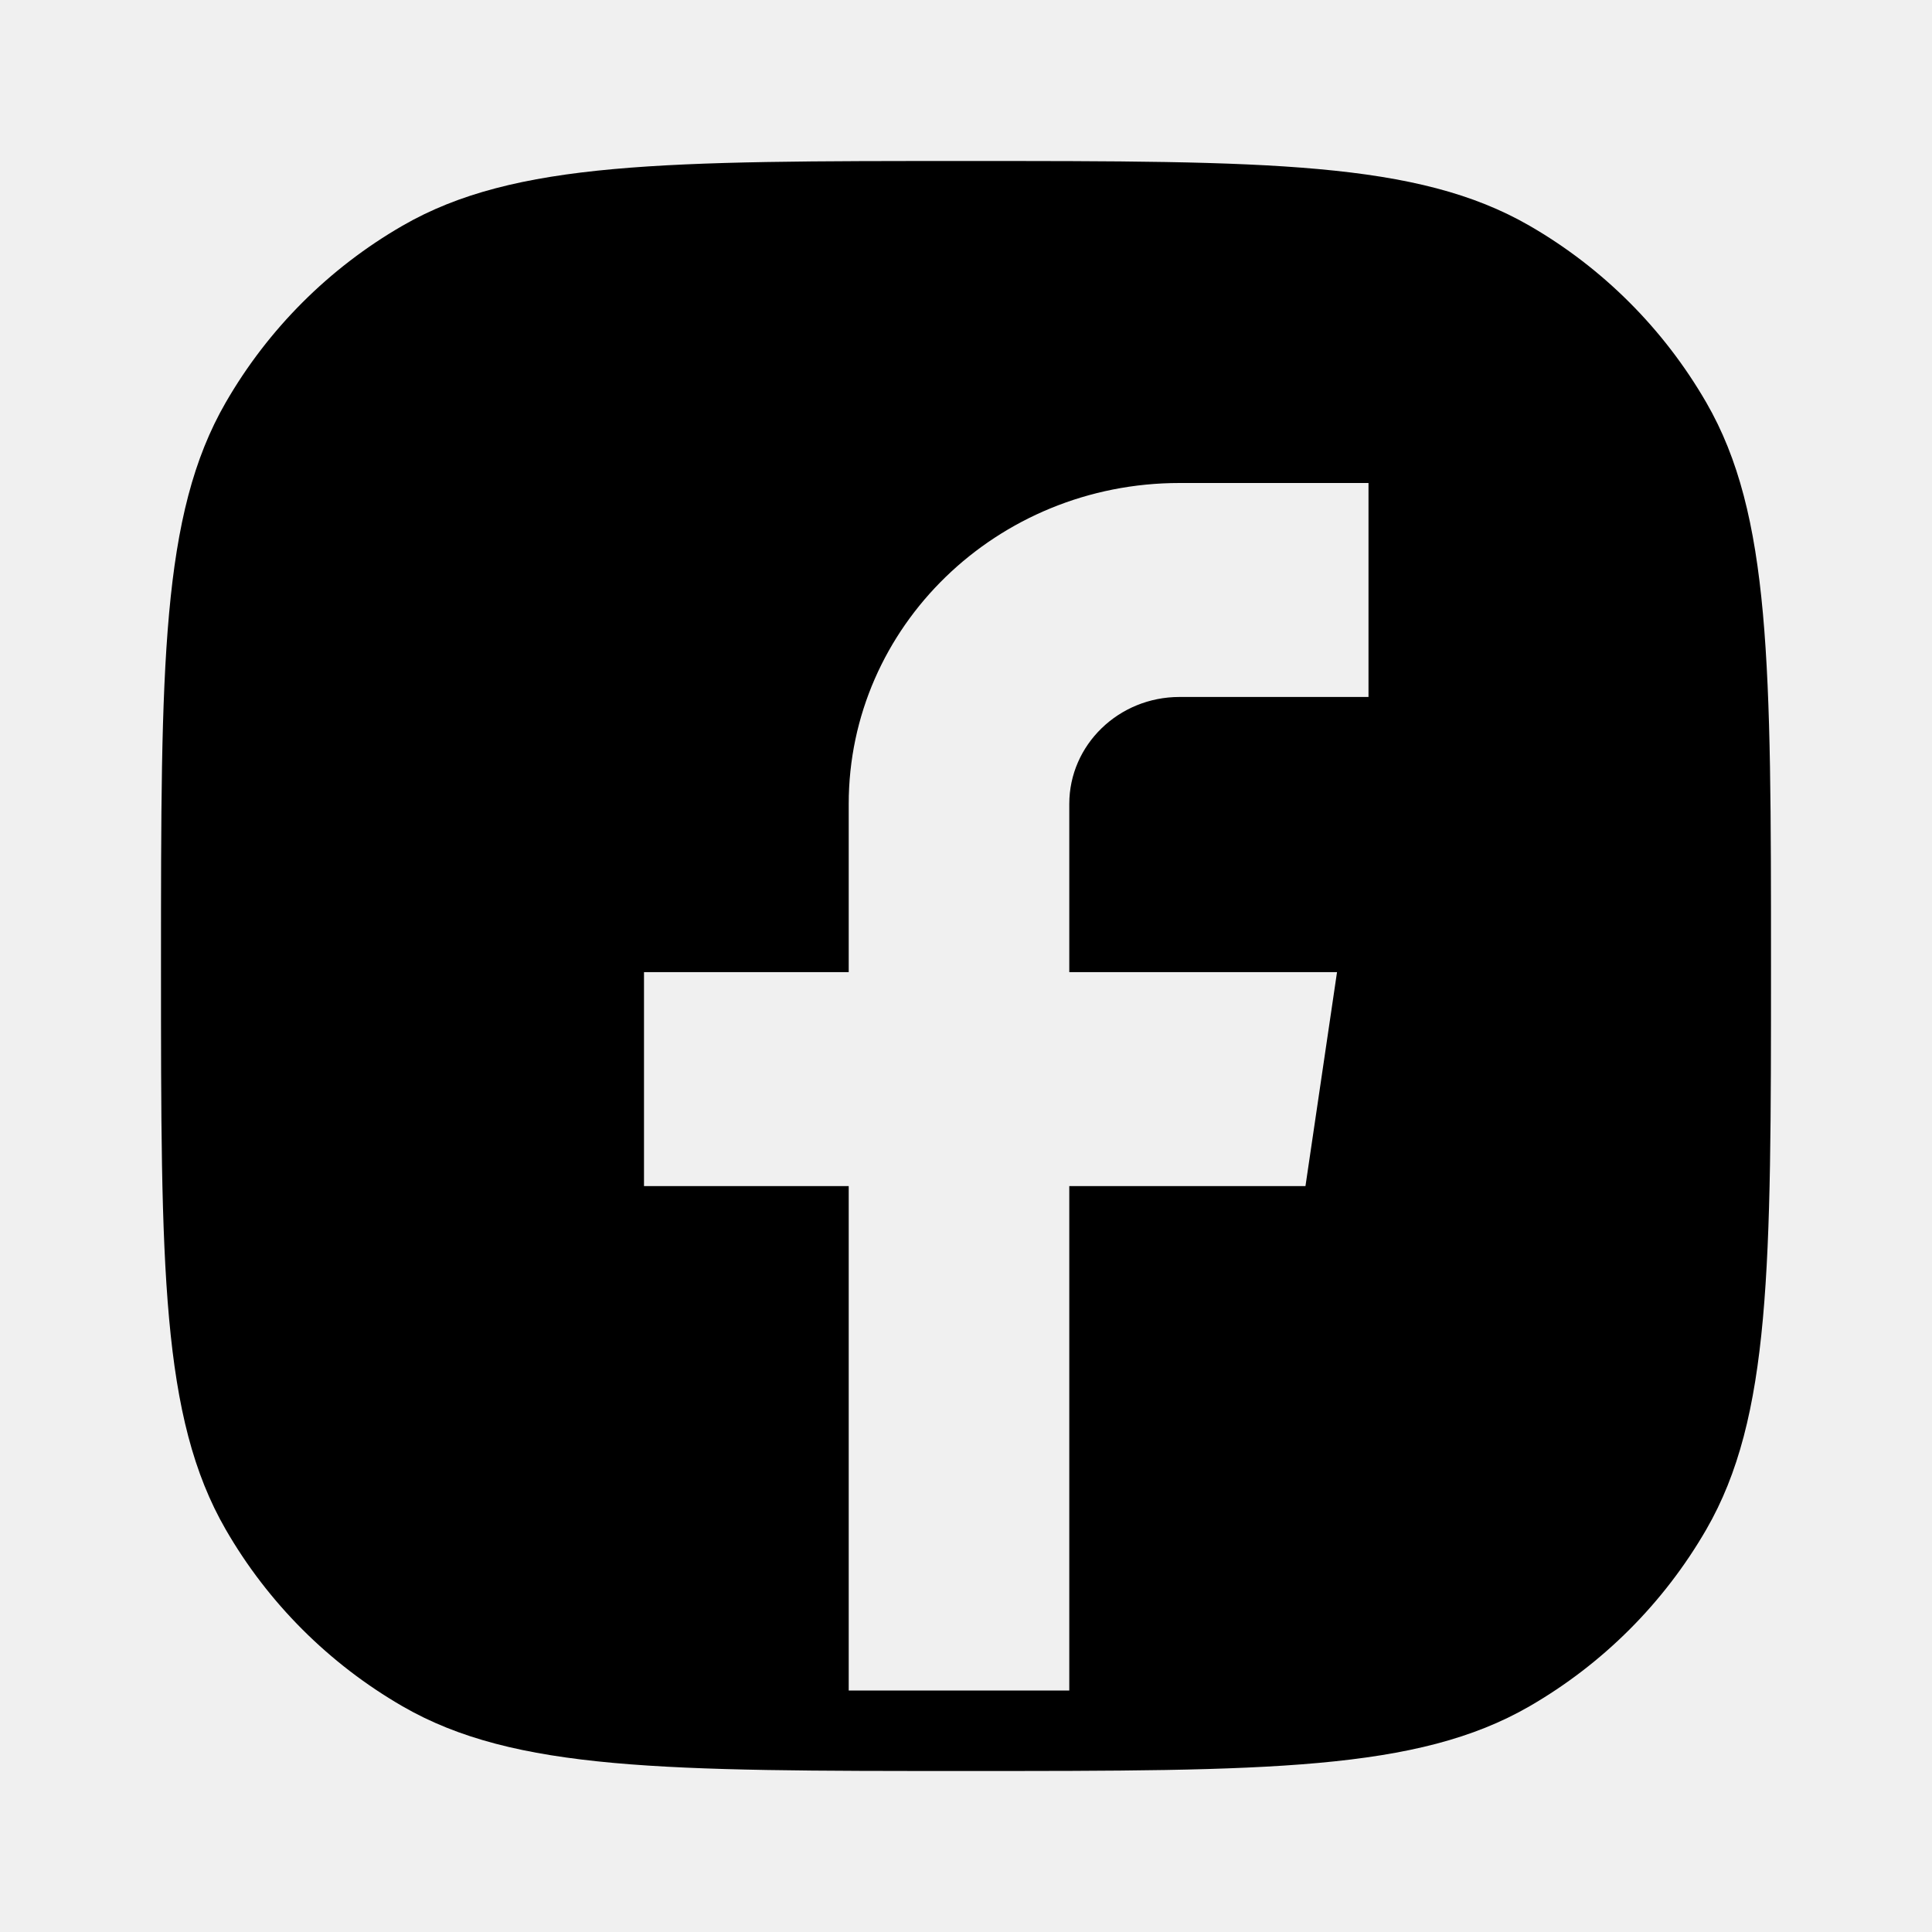
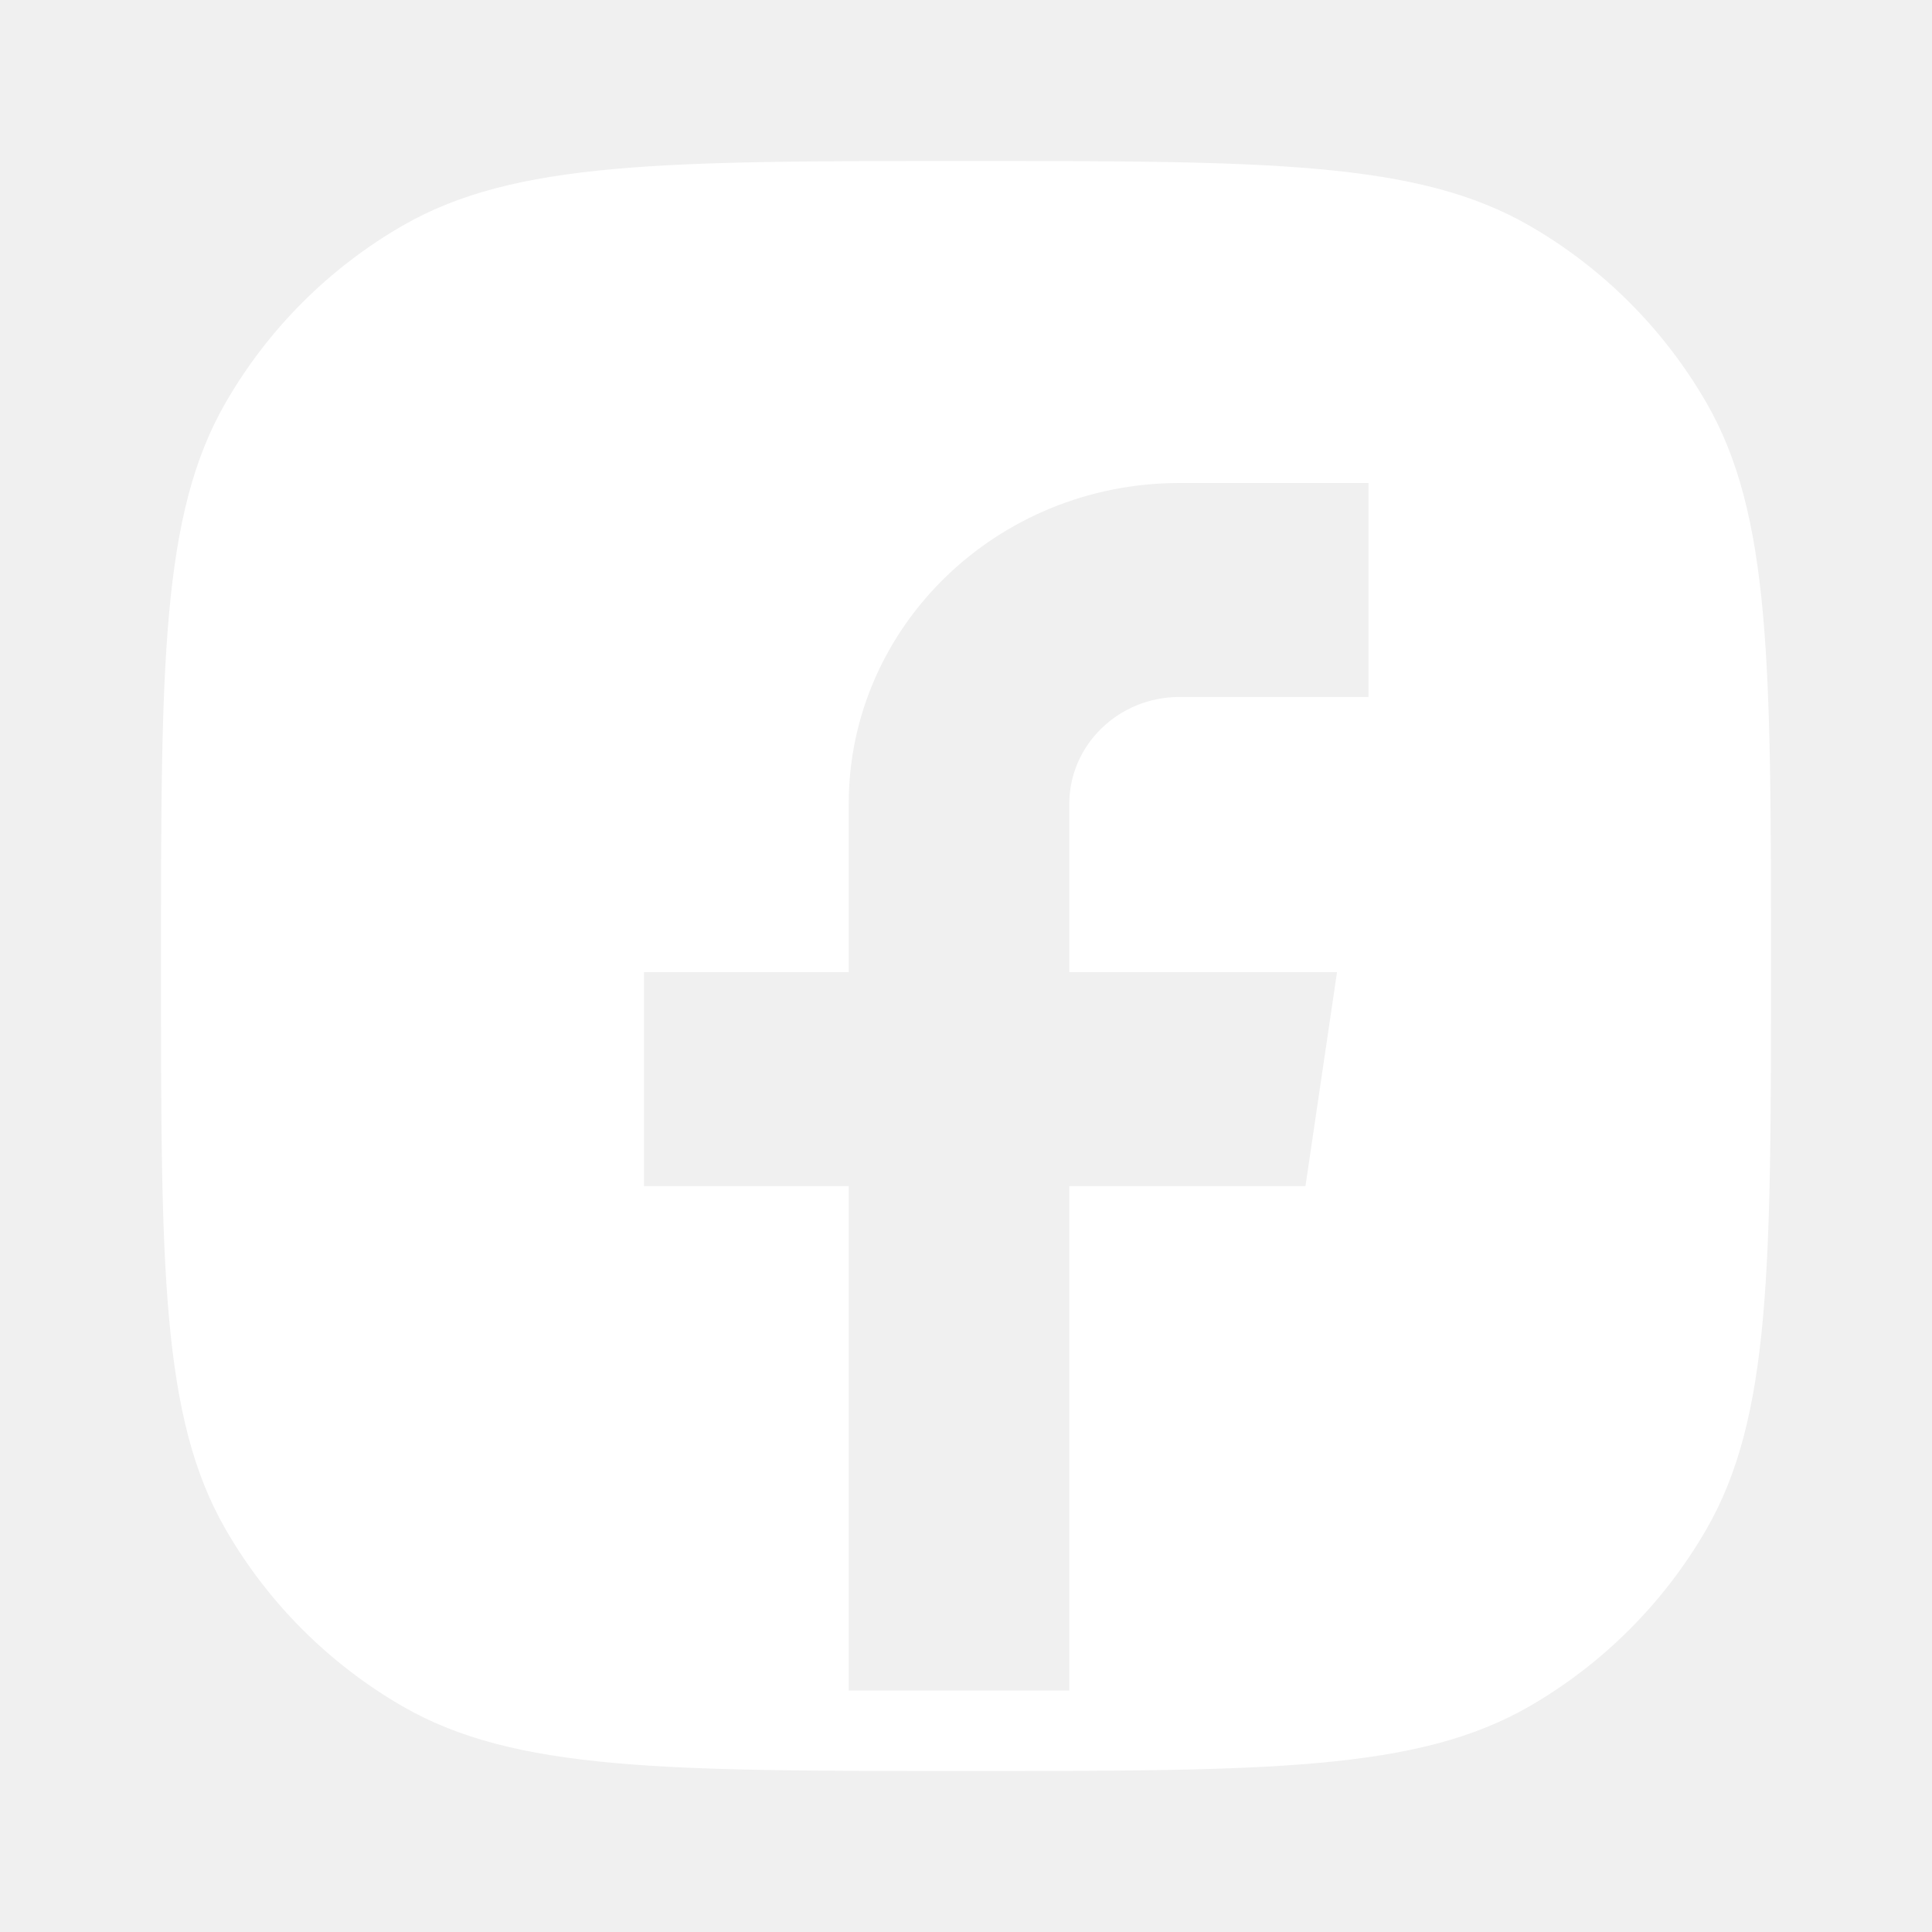
- <svg xmlns="http://www.w3.org/2000/svg" width="24" height="24" viewBox="0 0 24 24" fill="currentColor">
-   <path fill-rule="evenodd" clip-rule="evenodd" d="M2.804 5C2 6.392 2 8.262 2 12C2 15.739 2 17.608 2.804 19C3.33 19.912 4.088 20.669 5 21.196C6.392 22 8.262 22 12 22C15.739 22 17.608 22 19 21.196C19.912 20.669 20.669 19.912 21.196 19C22 17.608 22 15.739 22 12C22 8.262 22 6.392 21.196 5C20.669 4.088 19.912 3.33 19 2.804C17.608 2 15.739 2 12 2C8.262 2 6.392 2 5 2.804C4.088 3.33 3.33 4.088 2.804 5ZM13.283 9.987C13.283 9.253 13.896 8.658 14.652 8.658H17V6H14.652C12.383 6 10.543 7.785 10.543 9.987V12.076H8V14.734H10.543V21H13.283V14.734H16.217L16.609 12.076H13.283V9.987Z" fill="currentColor" />
+ <svg xmlns="http://www.w3.org/2000/svg" width="24" height="24" viewBox="0 0 24 24" fill="none">
+   <path fill-rule="evenodd" clip-rule="evenodd" d="M2.804 5C2 6.392 2 8.262 2 12C2 15.739 2 17.608 2.804 19C3.33 19.912 4.088 20.669 5 21.196C6.392 22 8.262 22 12 22C15.739 22 17.608 22 19 21.196C19.912 20.669 20.669 19.912 21.196 19C22 17.608 22 15.739 22 12C22 8.262 22 6.392 21.196 5C20.669 4.088 19.912 3.33 19 2.804C17.608 2 15.739 2 12 2C8.262 2 6.392 2 5 2.804C4.088 3.33 3.33 4.088 2.804 5ZM13.283 9.987C13.283 9.253 13.896 8.658 14.652 8.658H17V6H14.652C12.383 6 10.543 7.785 10.543 9.987V12.076H8V14.734H10.543V21H13.283V14.734H16.217L16.609 12.076H13.283V9.987Z" fill="white" />
</svg>
